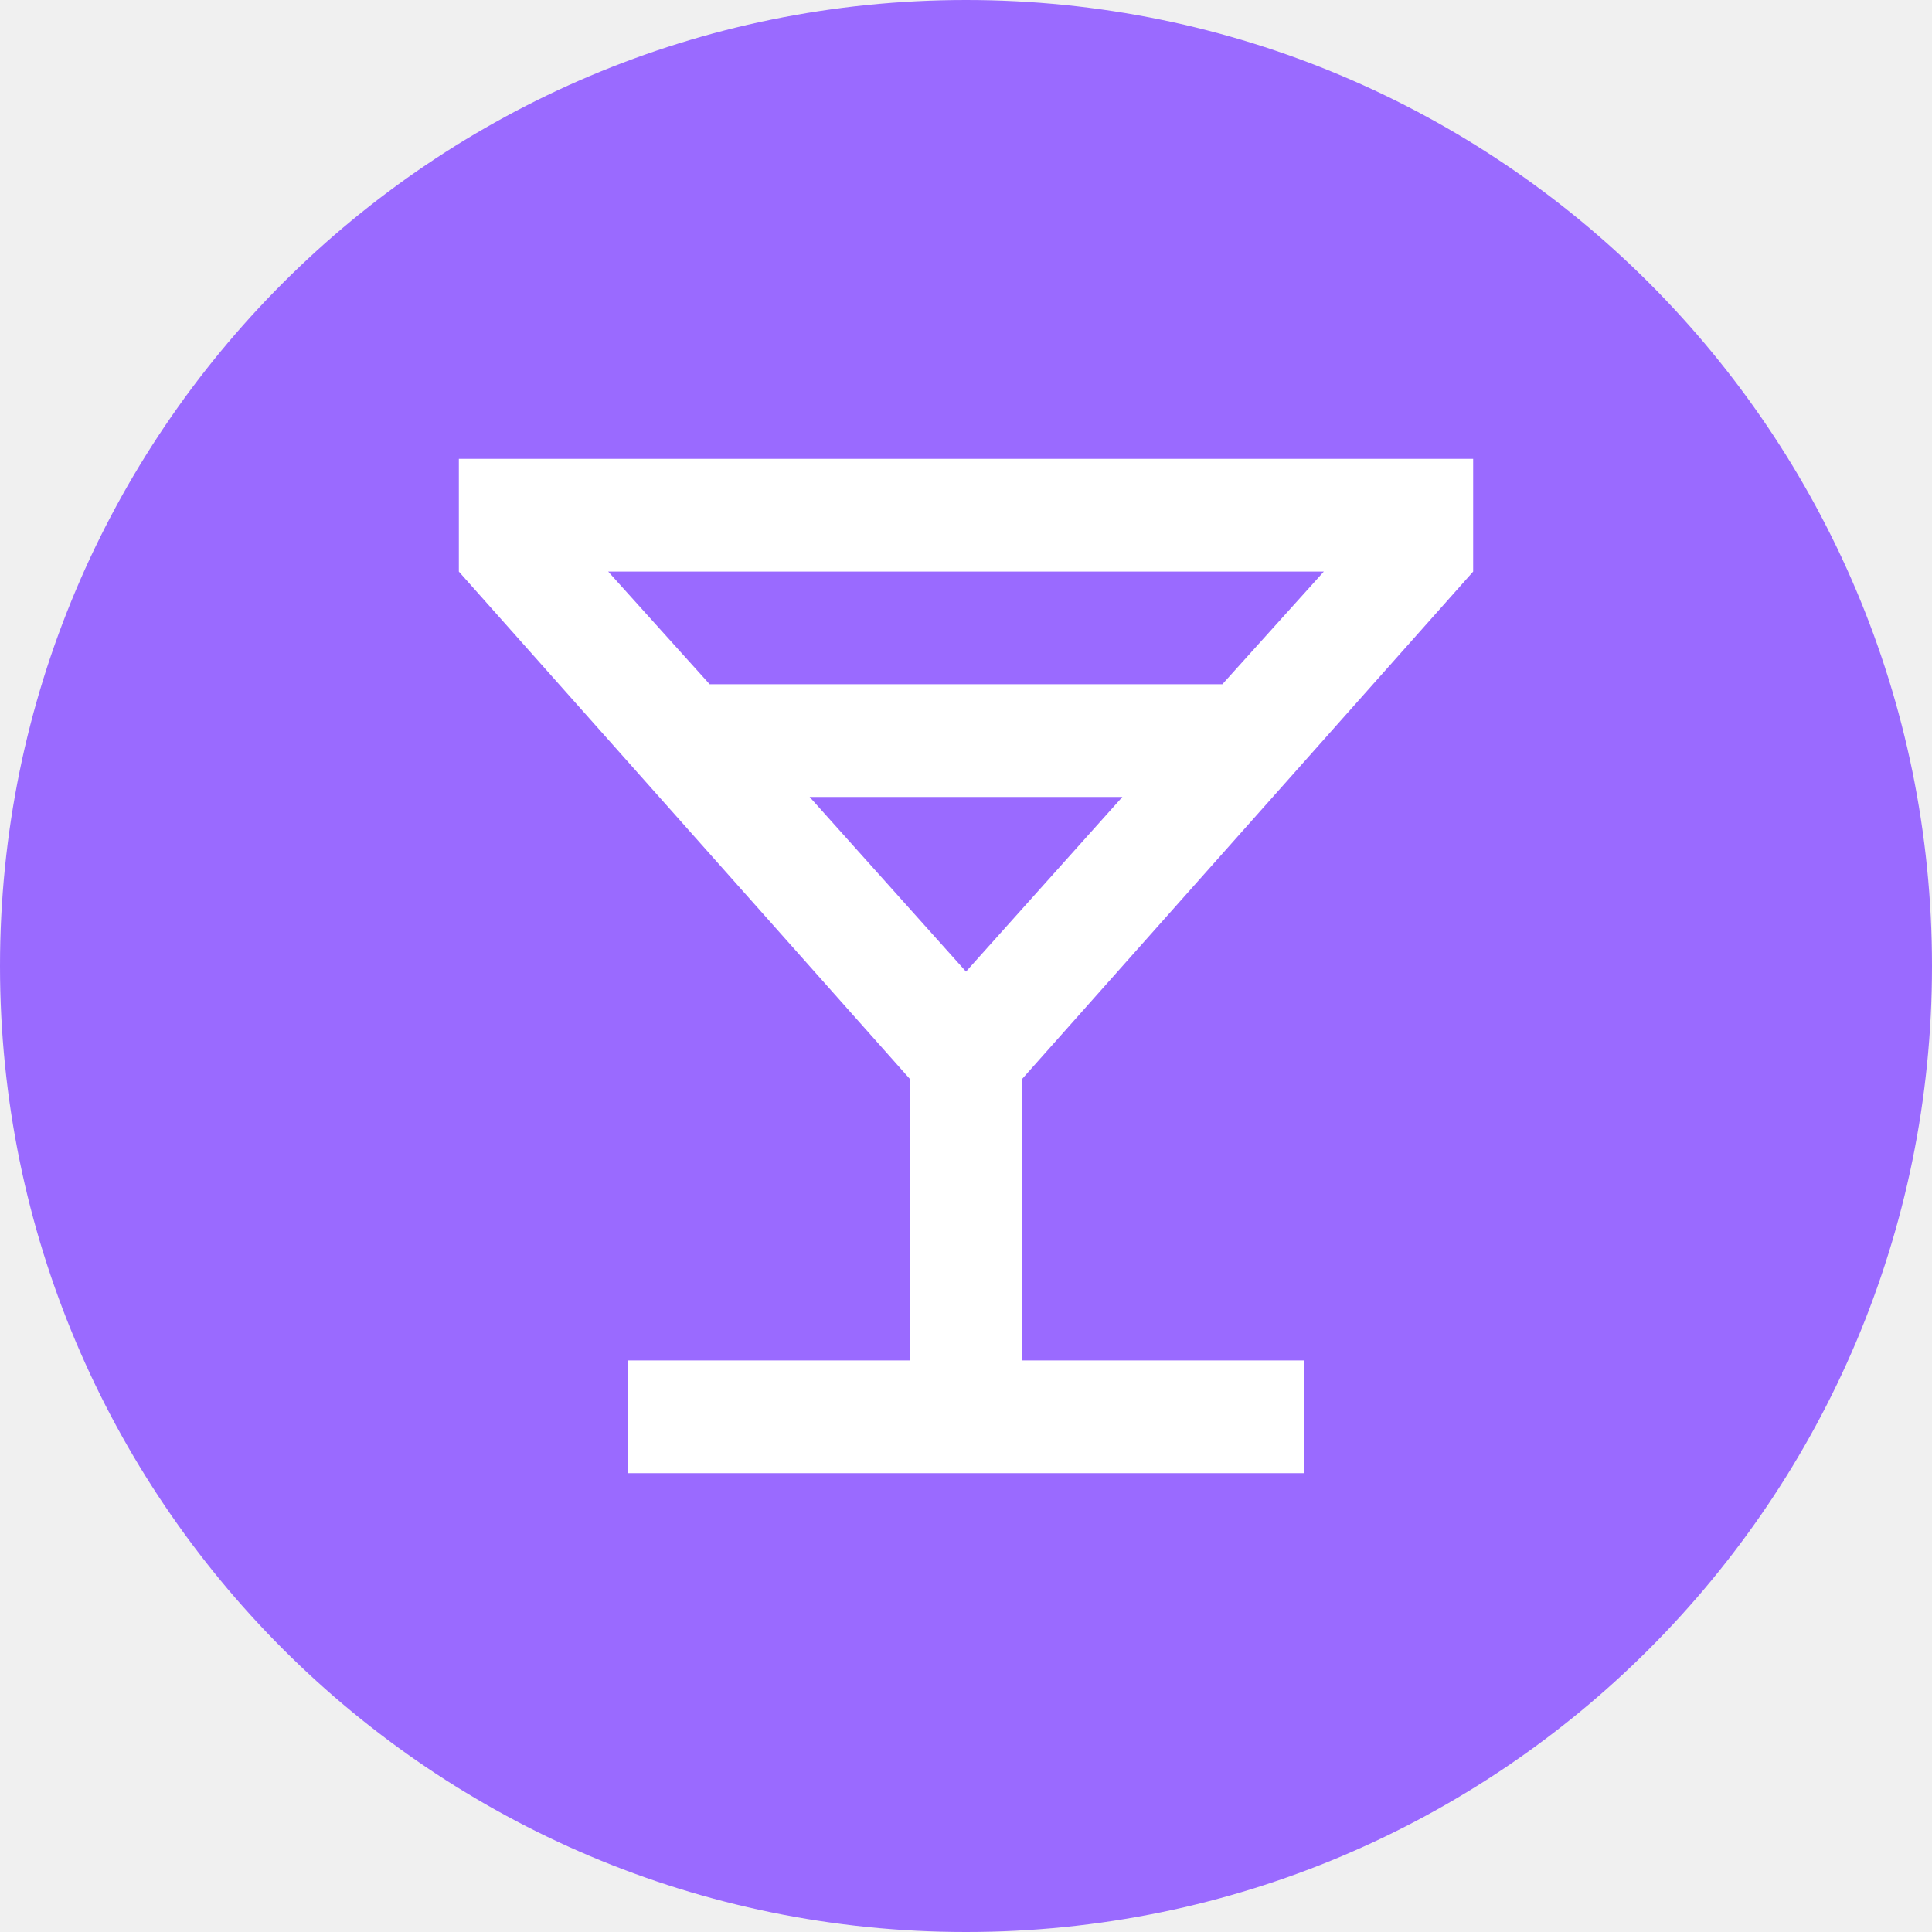
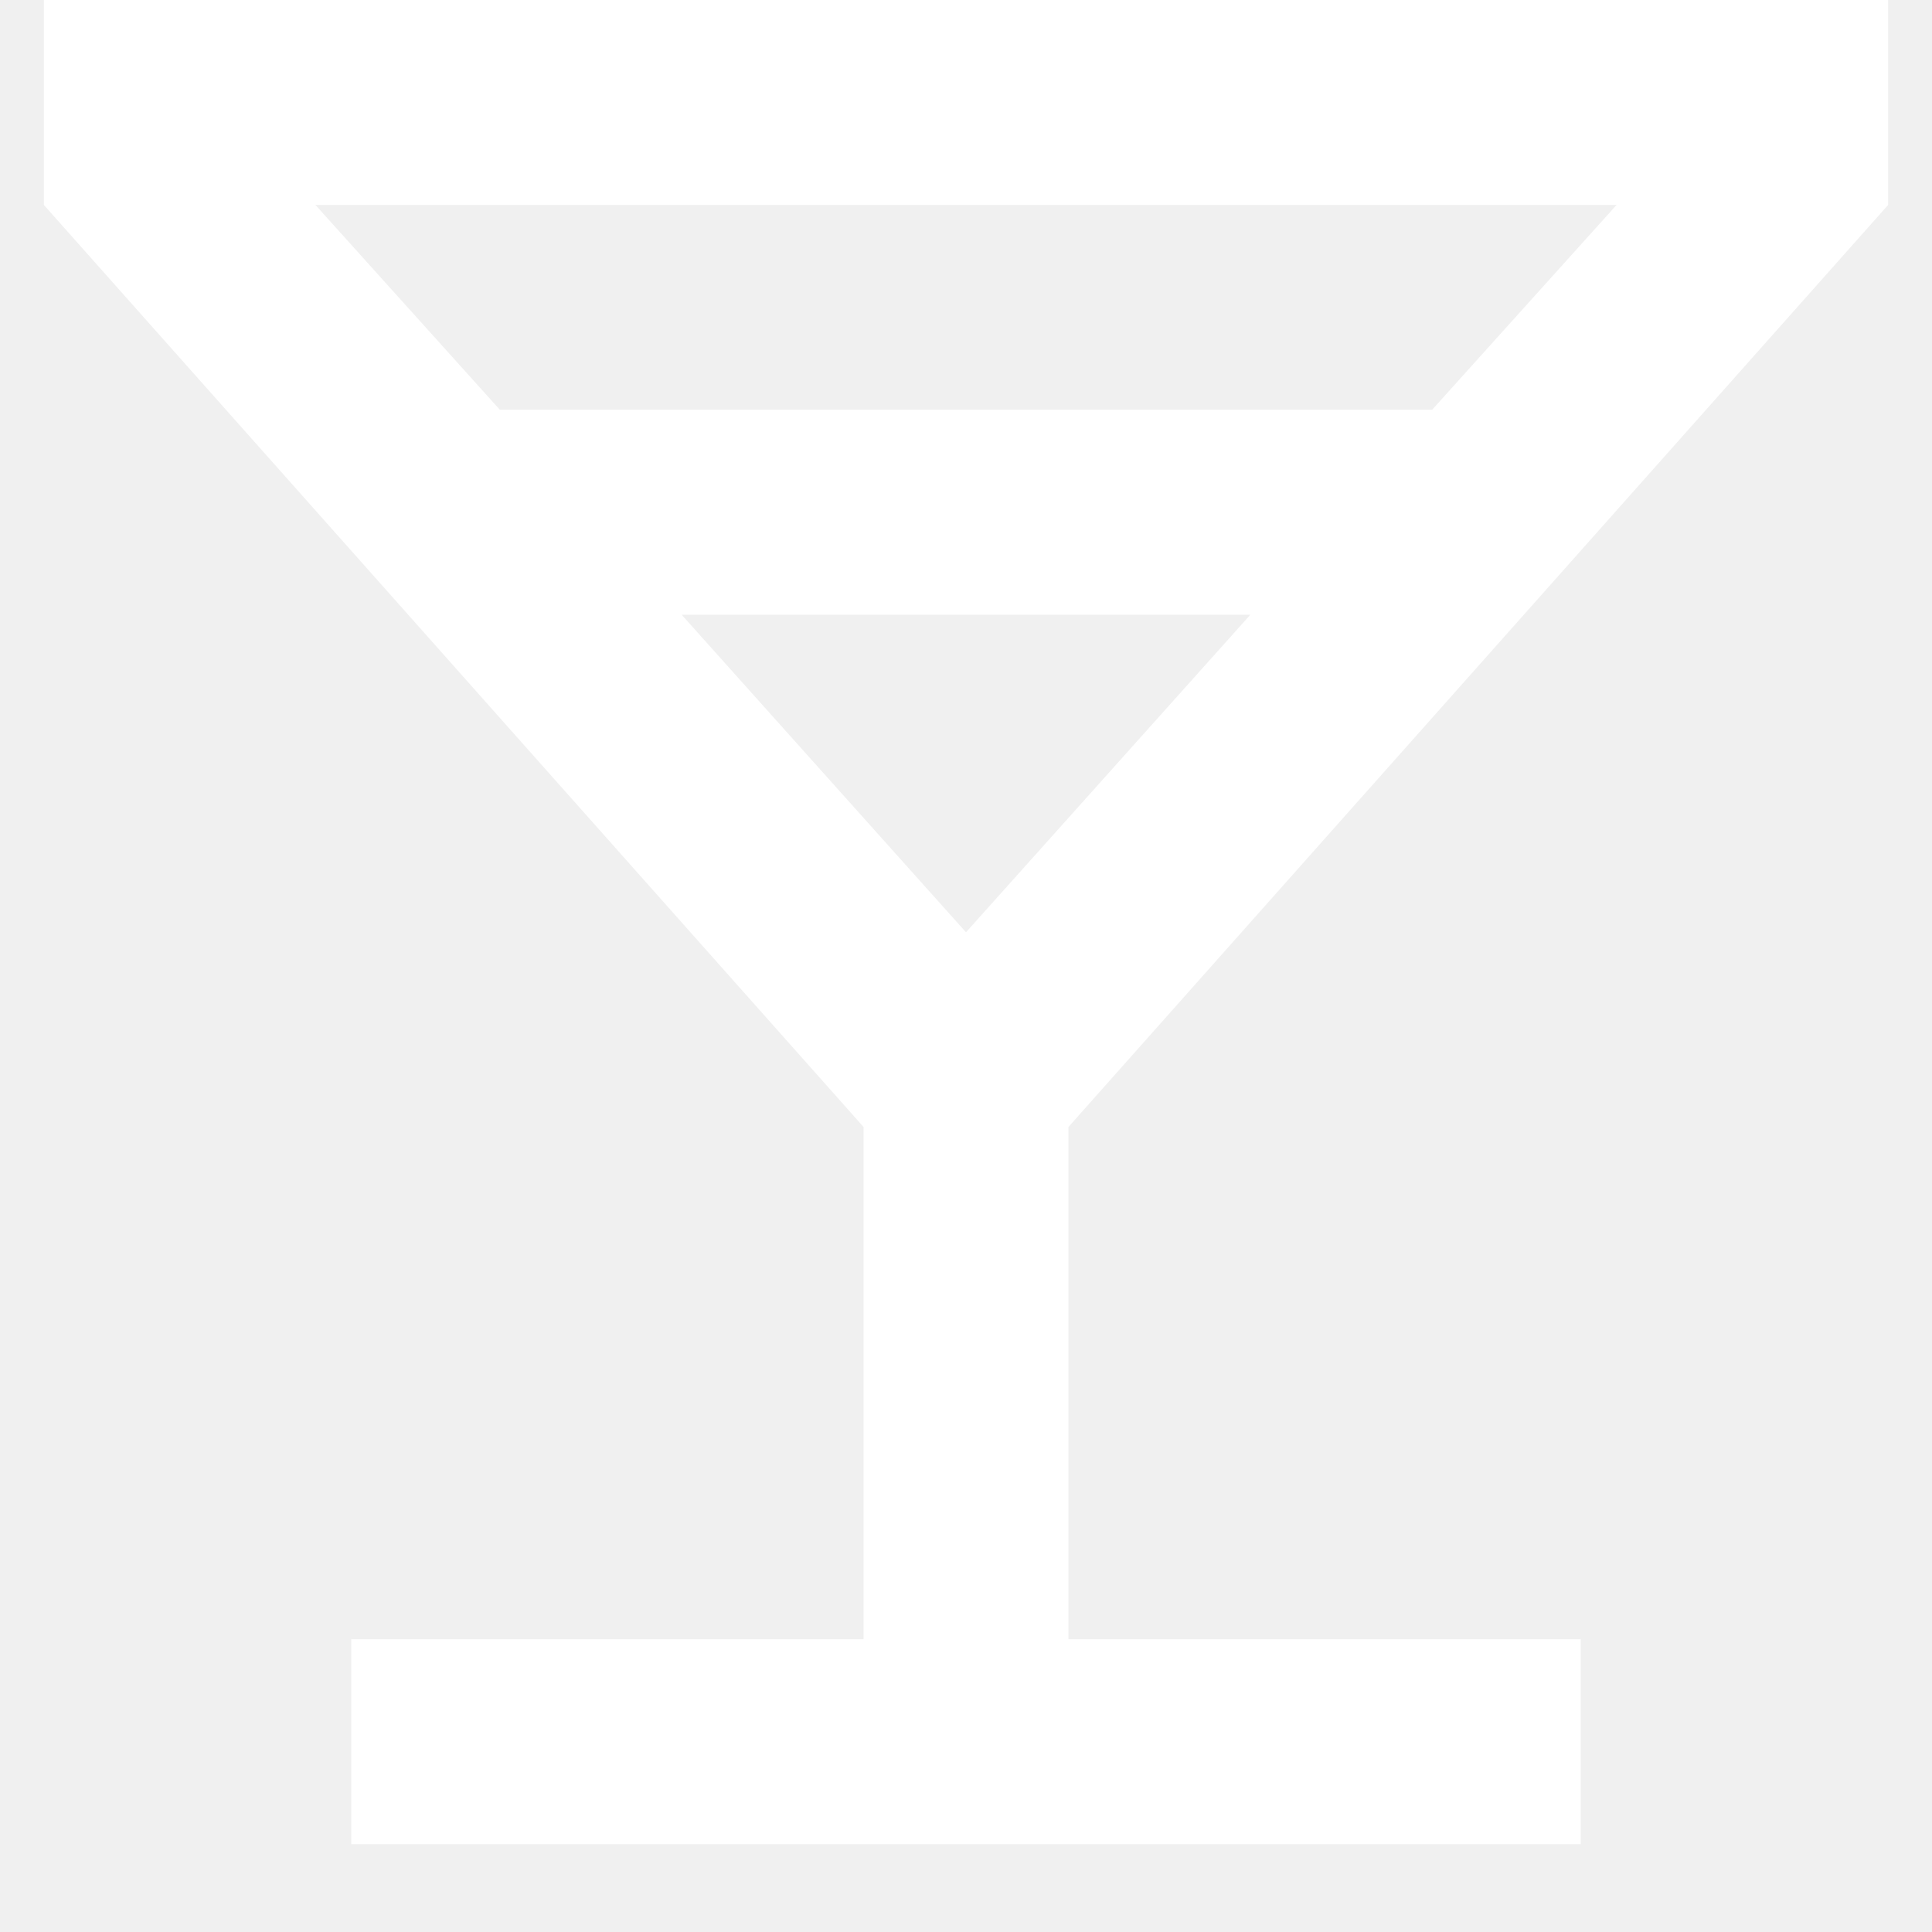
- <svg xmlns="http://www.w3.org/2000/svg" width="20" height="20" viewBox="0 0 20 20" fill="none">
-   <circle cx="10" cy="10" r="10" fill="#9A6AFF" />
-   <path d="M6.5 15.25V14.083H9.417V11.167L4.75 5.917V4.75H15.25V5.917L10.583 11.167V14.083H13.5V15.25H6.5ZM7.346 7.083H12.654L13.704 5.917H6.296L7.346 7.083ZM10 10.058L11.619 8.25H8.381L10 10.058Z" fill="white" />
+ <svg xmlns="http://www.w3.org/2000/svg" width="11" height="11" viewBox="0 0 11 11" fill="none">
+   <path d="M2 10.5V9.333H4.917V6.417L0.25 1.167V0H10.75V1.167L6.083 6.417V9.333H9V10.5H2ZM2.846 2.333H8.154L9.204 1.167H1.796L2.846 2.333ZM5.5 5.308L7.119 3.5H3.881L5.5 5.308Z" fill="white" />
</svg>
